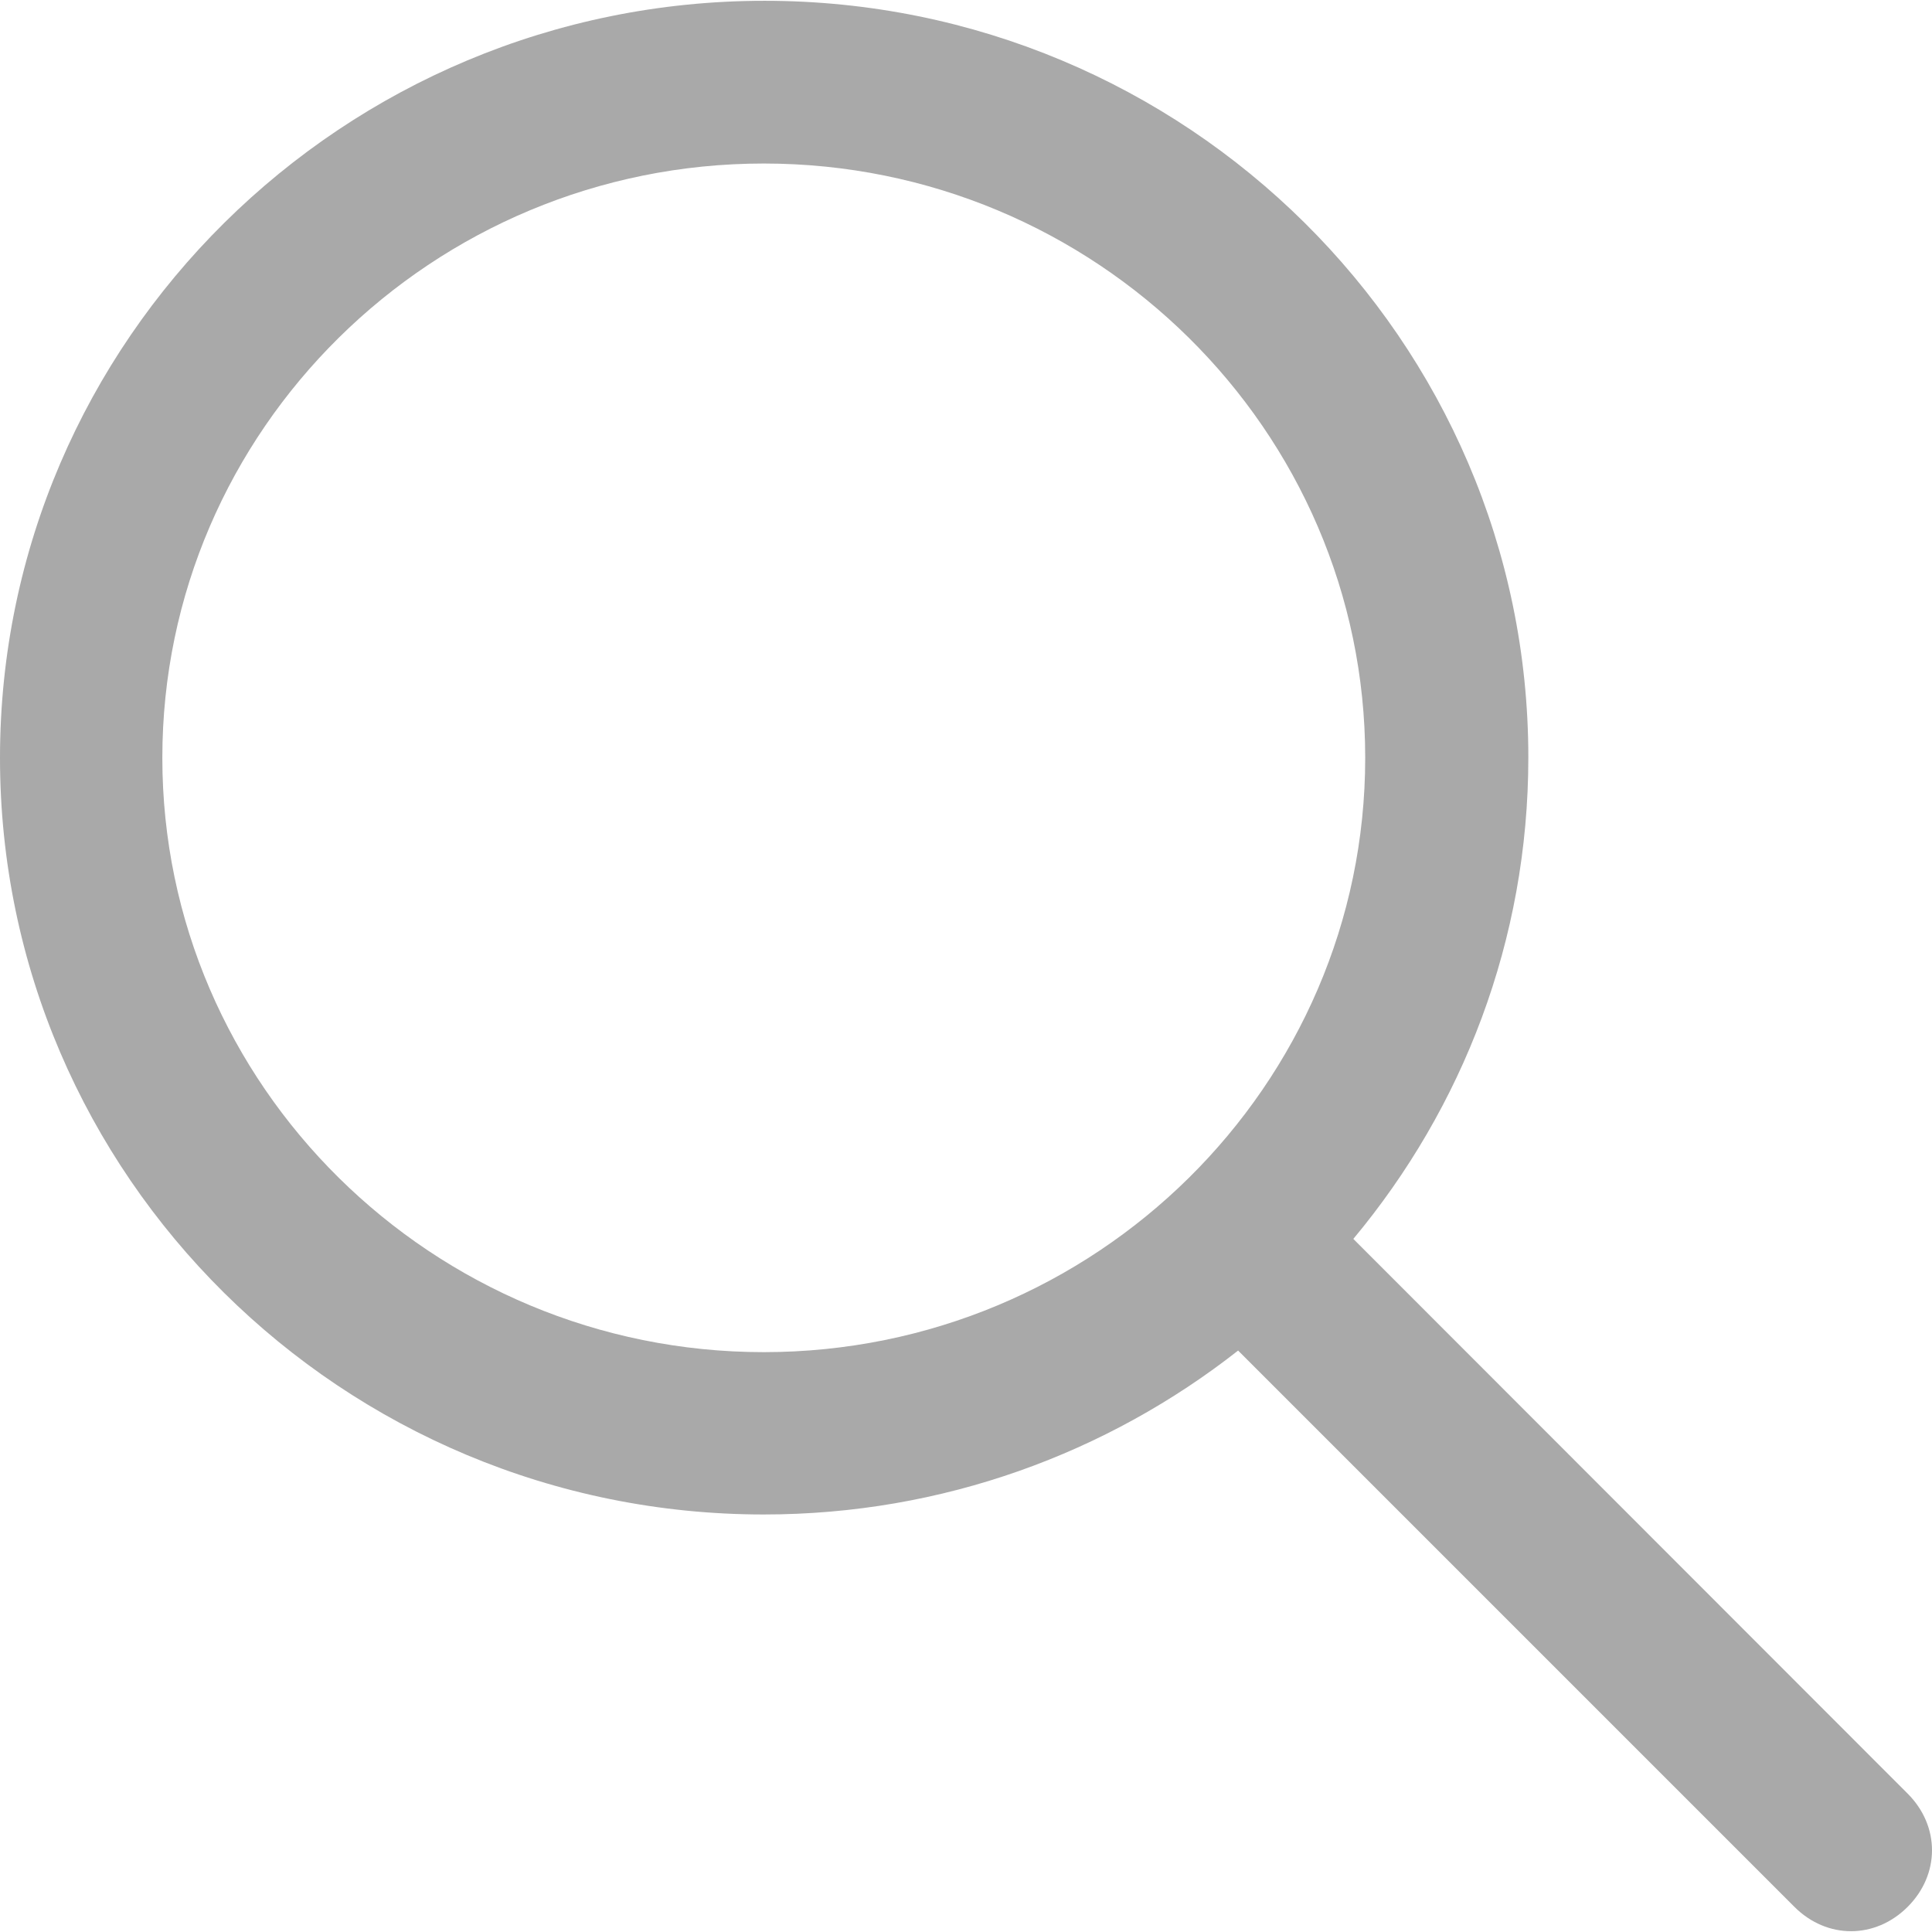
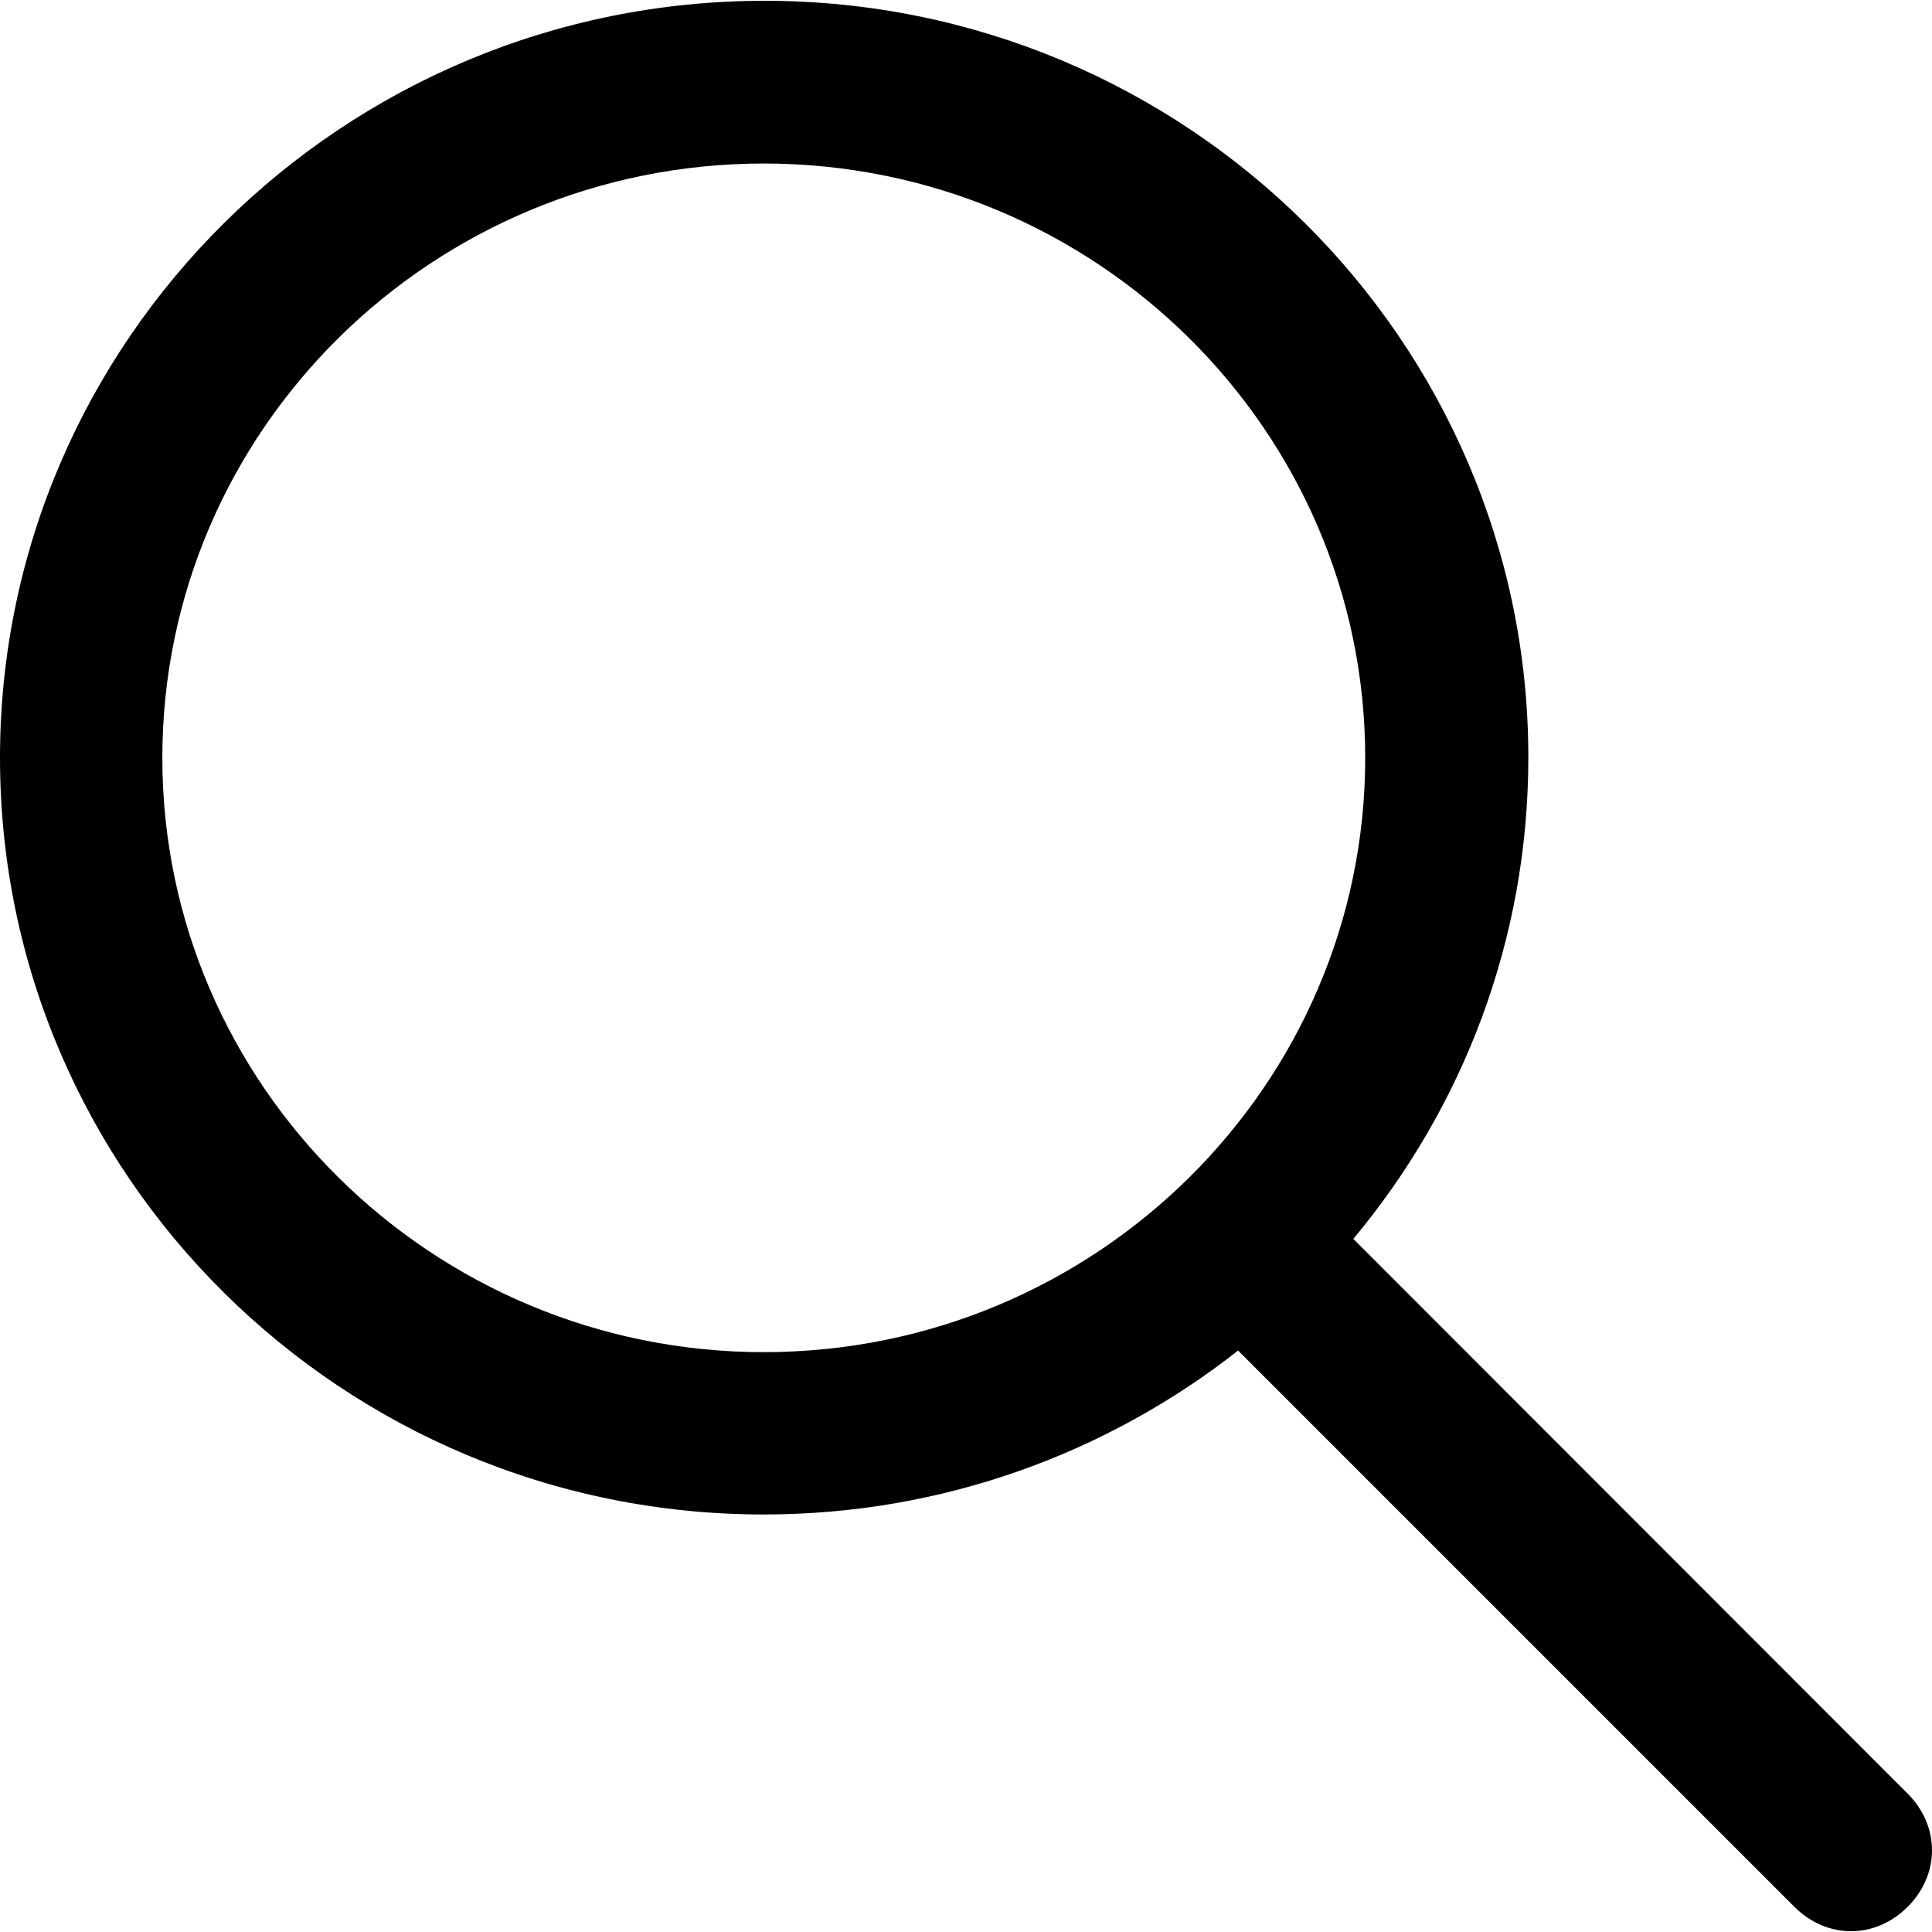
- <svg xmlns="http://www.w3.org/2000/svg" version="1.1" id="Capa_1" x="0px" y="0px" viewBox="0 0 487.95 487.95" style="enable-background:new 0 0 487.95 487.95; fill:darkgray" xml:space="preserve">
+ <svg xmlns="http://www.w3.org/2000/svg" version="1.1" id="Capa_1" x="0px" y="0px" viewBox="0 0 487.95 487.95" style="enable-background:new 0 0 487.95 487.95; fill:black" xml:space="preserve">
  <g>
    <g>
      <path d="M481.8,453l-140-140.1c27.6-33.1,44.2-75.4,44.2-121.6C386,85.9,299.5,0.2,193.1,0.2S0,86,0,191.4s86.5,191.1,192.9,191.1    c45.2,0,86.8-15.5,119.8-41.4l140.5,140.5c8.2,8.2,20.4,8.2,28.6,0C490,473.4,490,461.2,481.8,453z M41,191.4    c0-82.8,68.2-150.1,151.9-150.1s151.9,67.3,151.9,150.1s-68.2,150.1-151.9,150.1S41,274.1,41,191.4z" />
    </g>
  </g>
  <g>
</g>
  <g>
</g>
  <g>
</g>
  <g>
</g>
  <g>
</g>
  <g>
</g>
  <g>
</g>
  <g>
</g>
  <g>
</g>
  <g>
</g>
  <g>
</g>
  <g>
</g>
  <g>
</g>
  <g>
</g>
  <g>
</g>
</svg>
